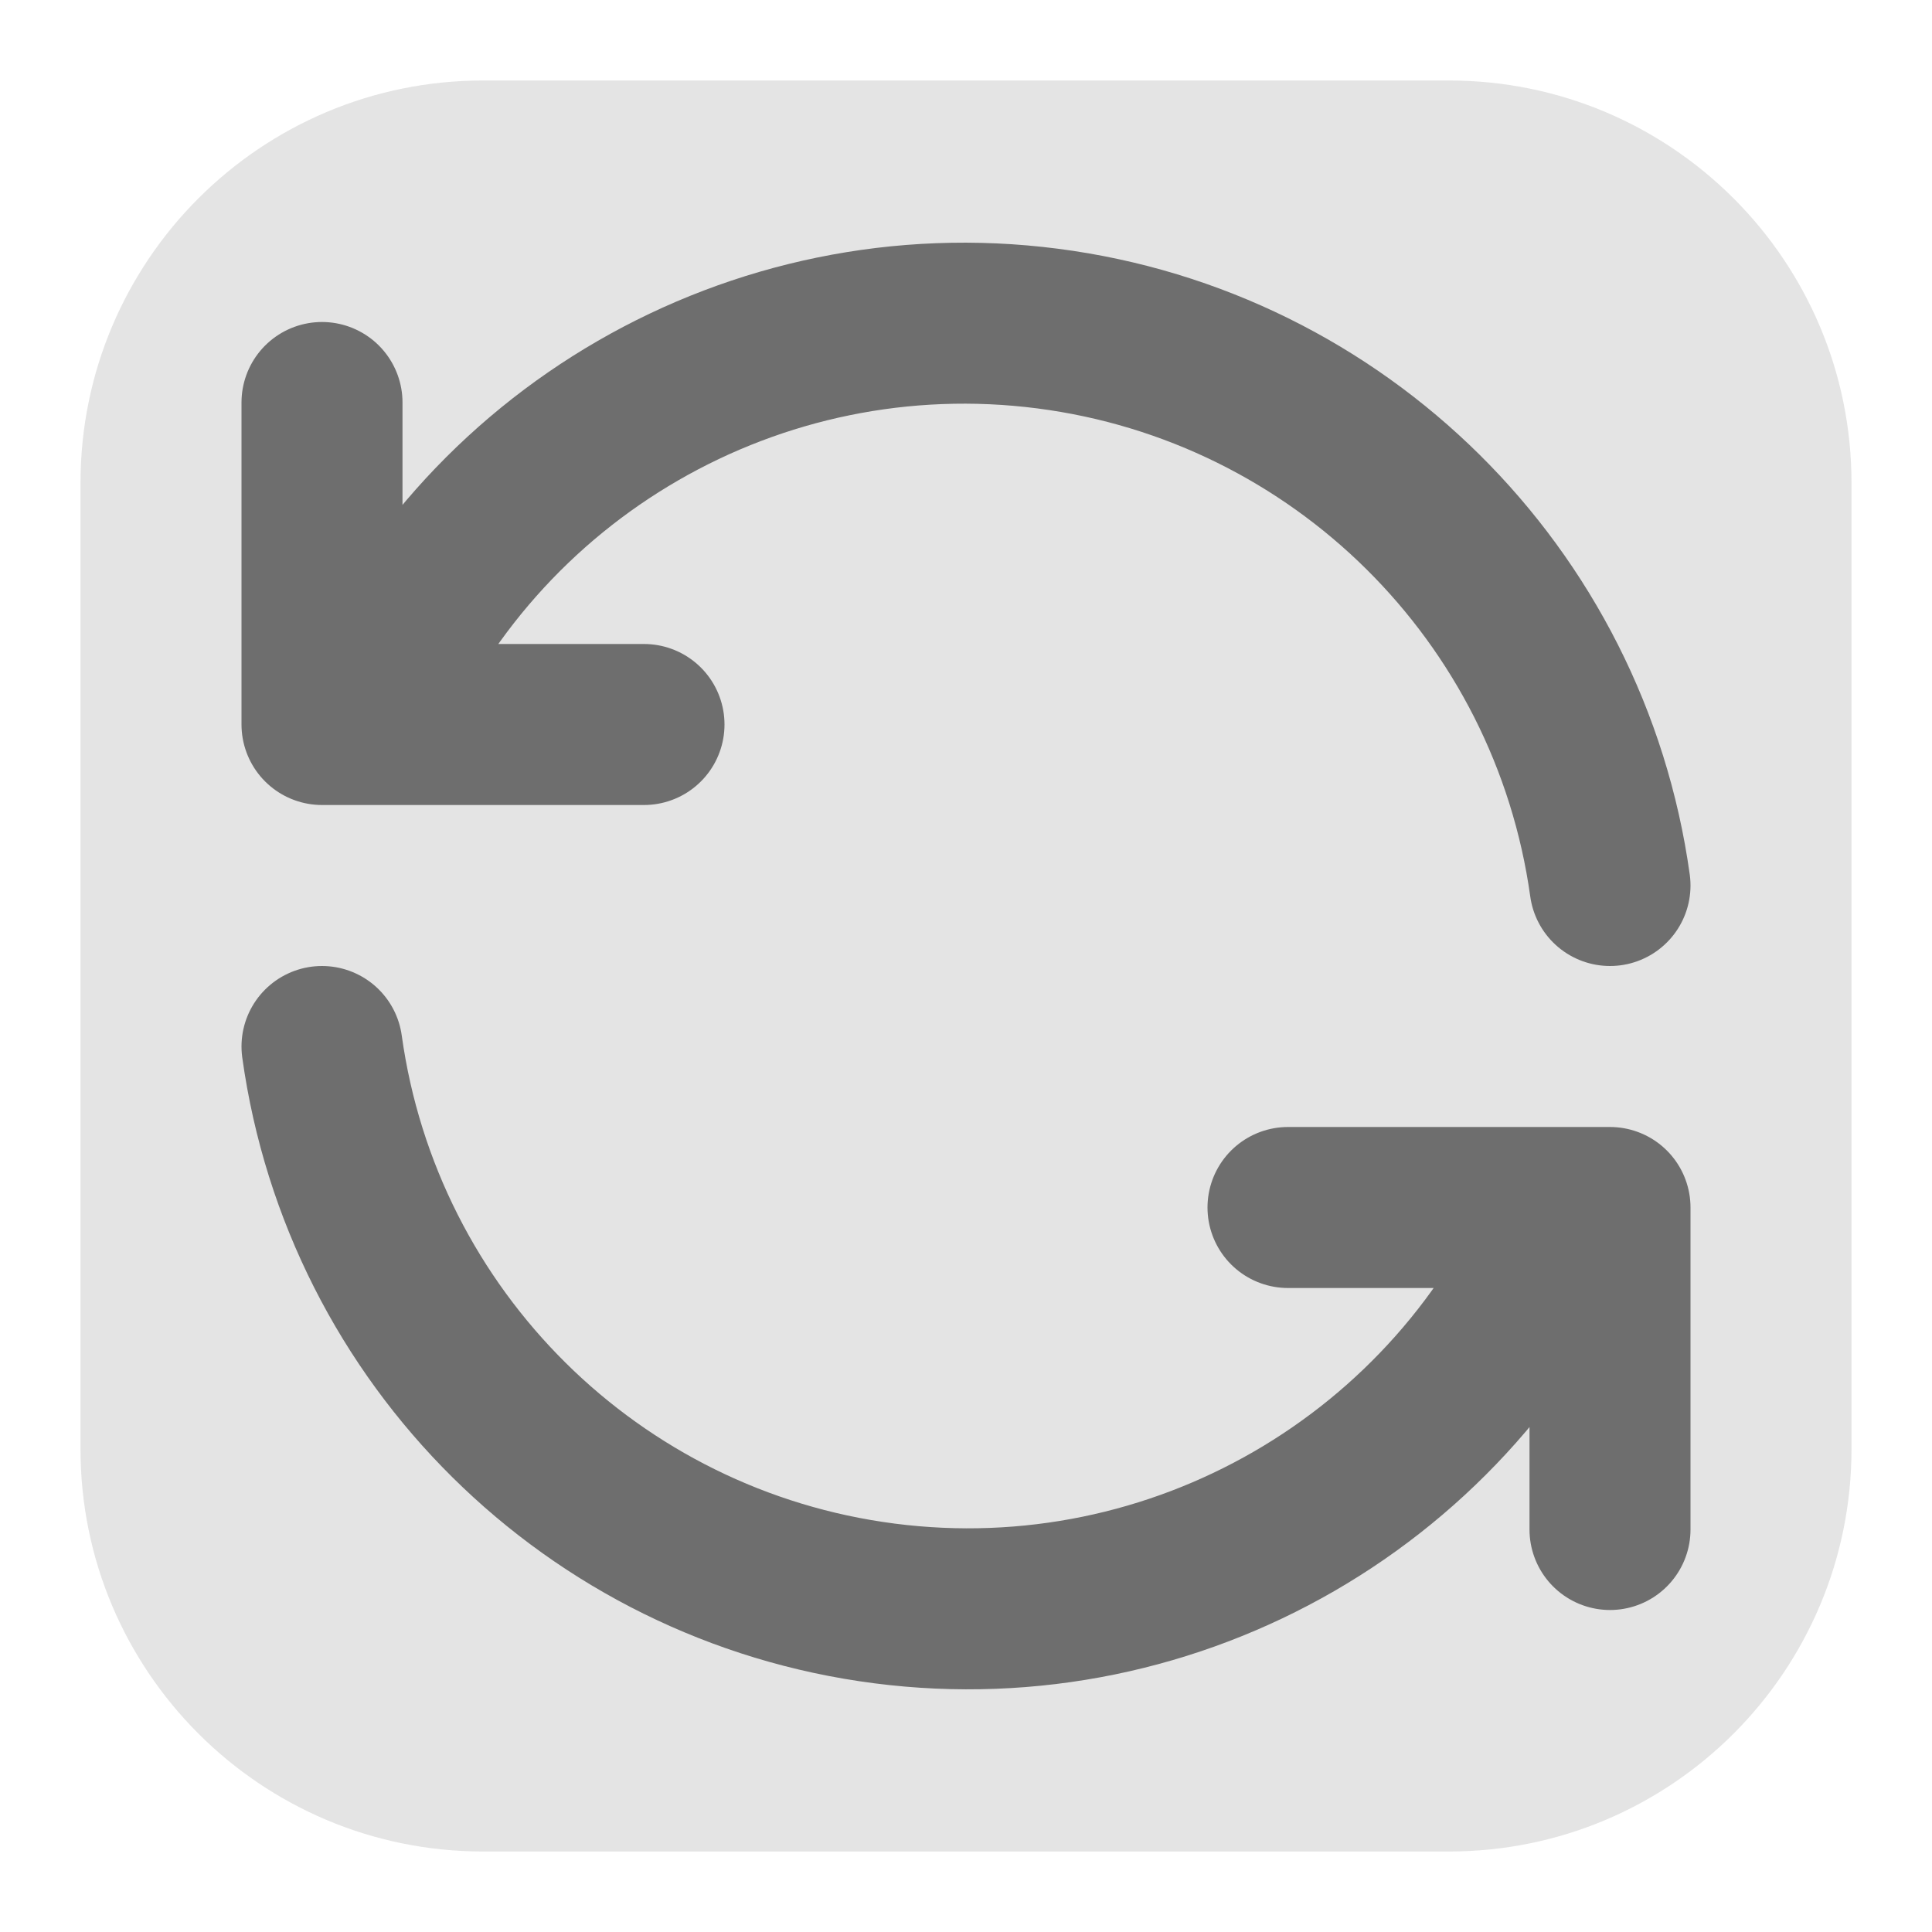
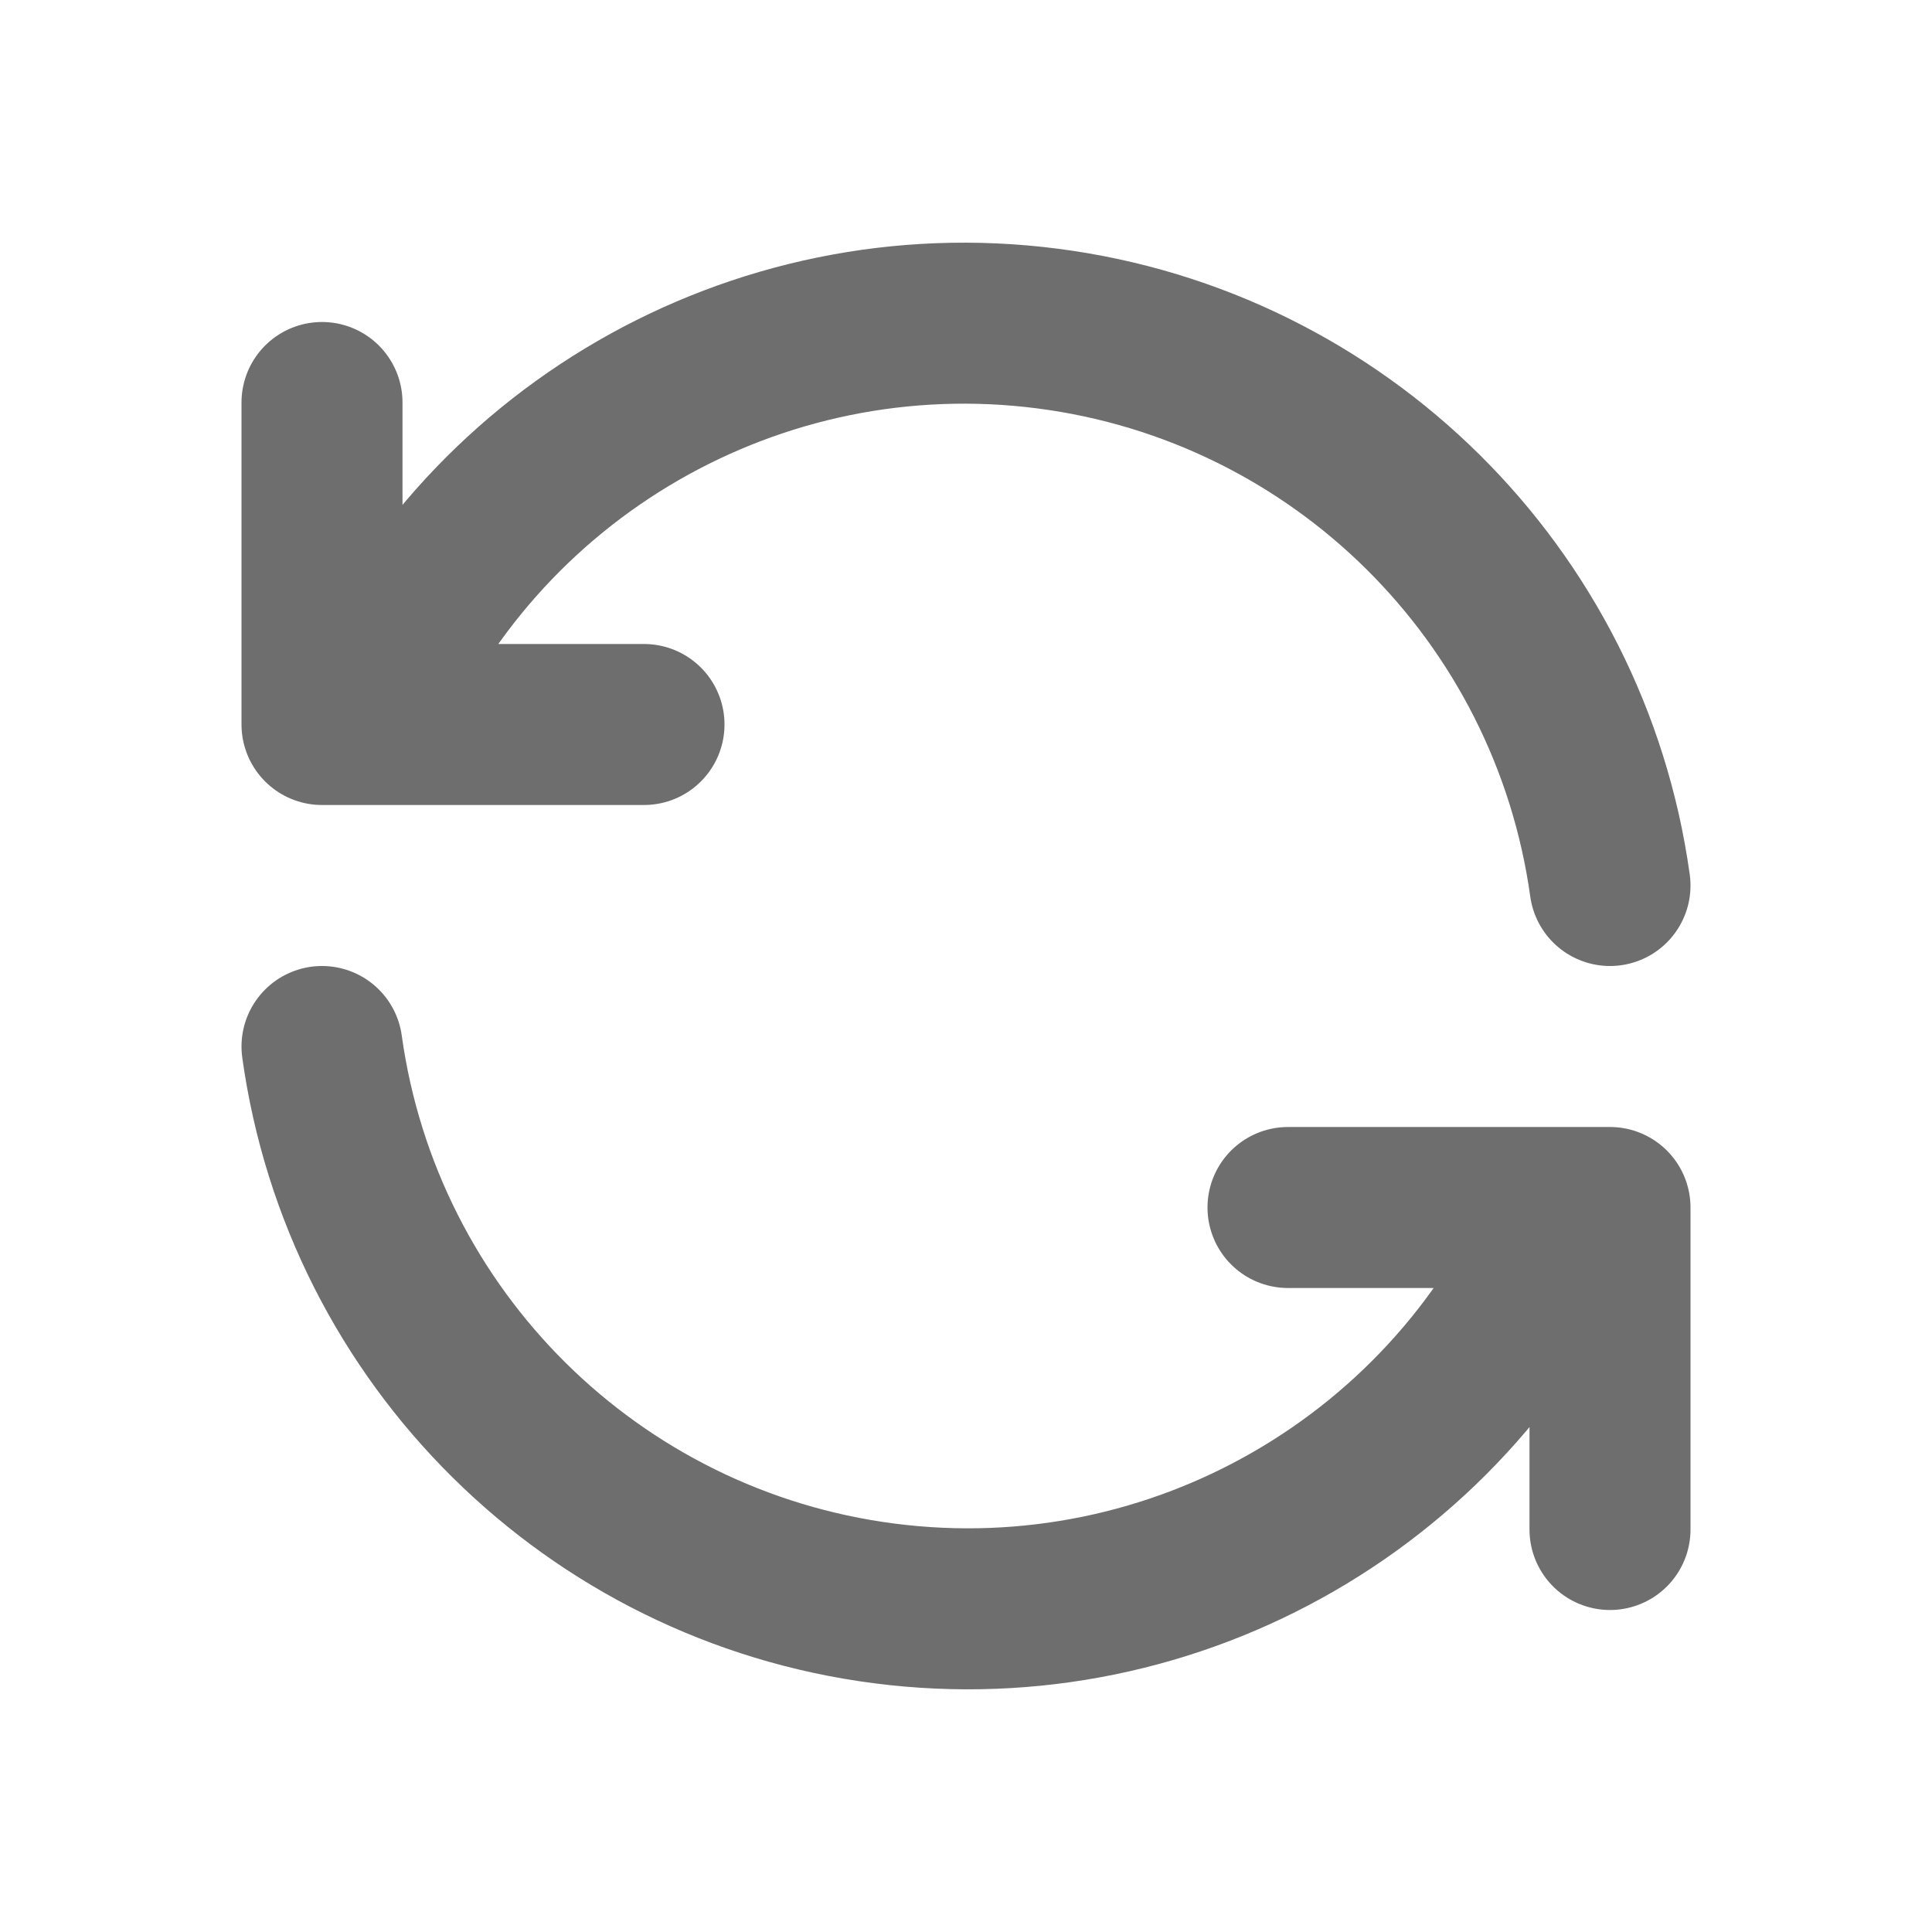
<svg xmlns="http://www.w3.org/2000/svg" width="24" height="24" viewBox="0 0 24 24" fill="none" stroke="#6e6e6e" stroke-width="2" stroke-linecap="round" stroke-linejoin="round">
-   <rect x="1" y="1" width="22" height="22" rx="5" fill="#6e6e6e" fill-opacity="0.18" stroke="none" />
  <path d="M20 11a8.1 8.1 0 0 0 -15.5 -2m-.5 -4v4h4" />
  <path d="M4 13a8.1 8.1 0 0 0 15.5 2m.5 4v-4h-4" />
</svg>
